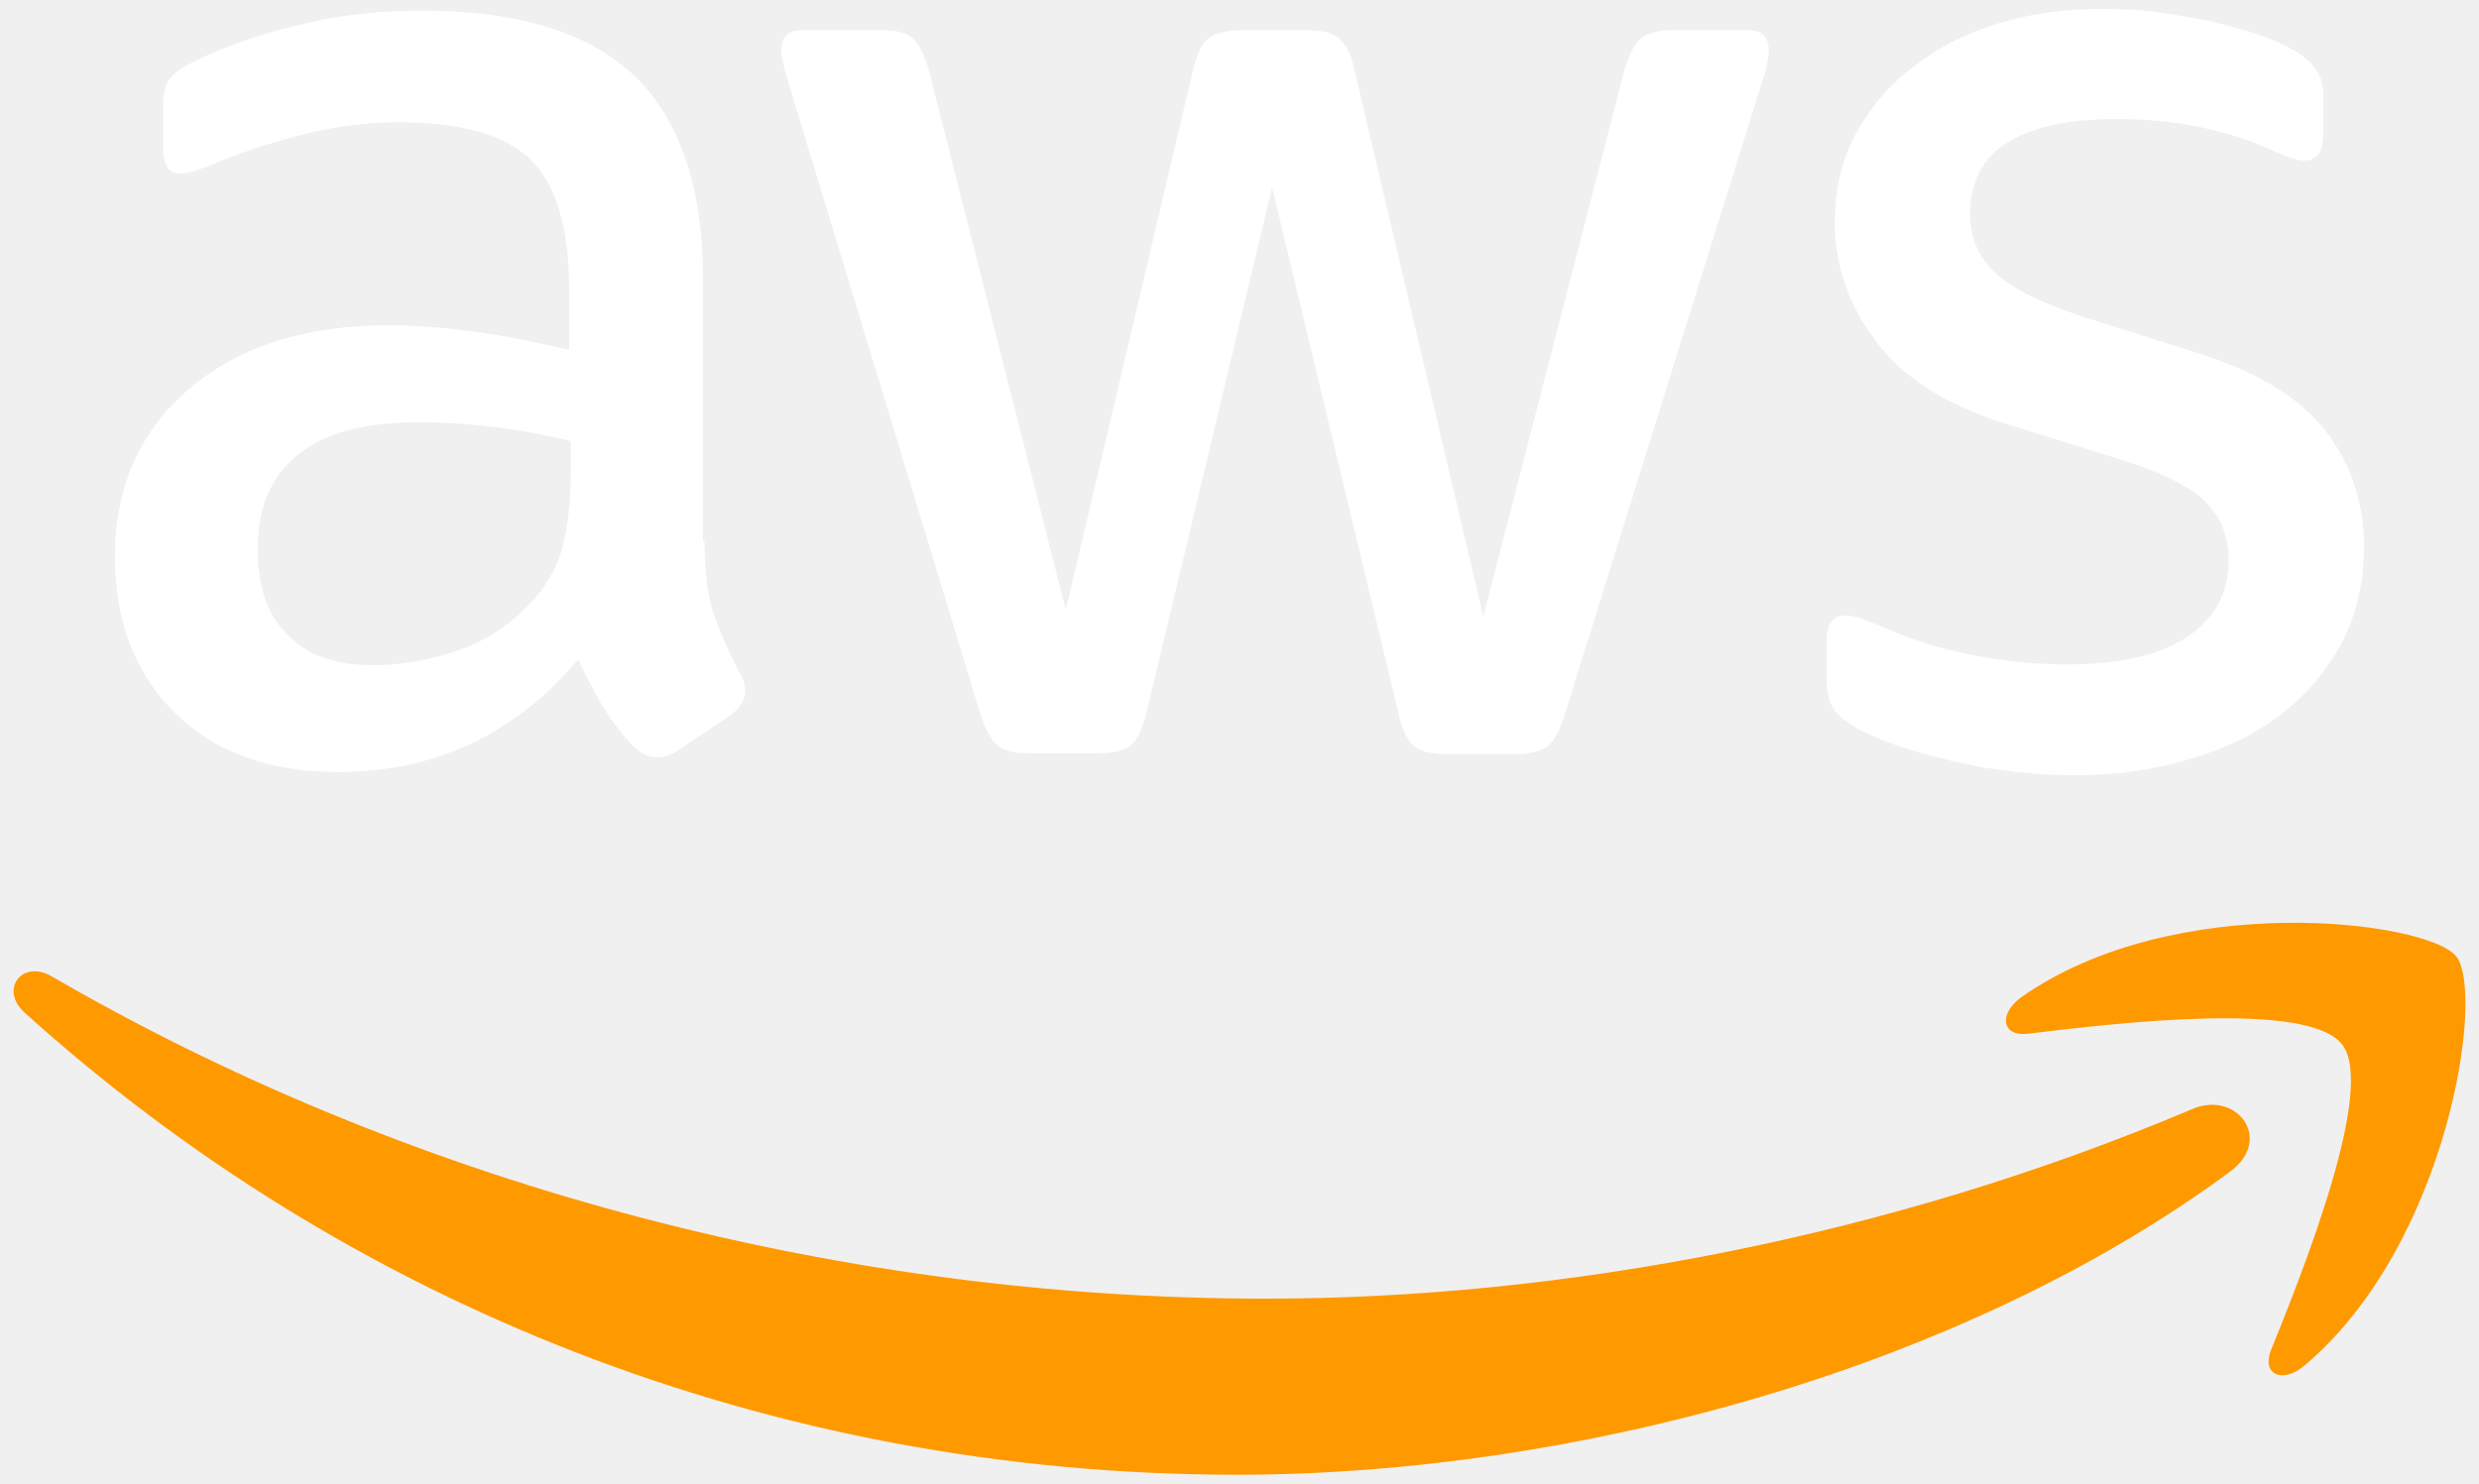
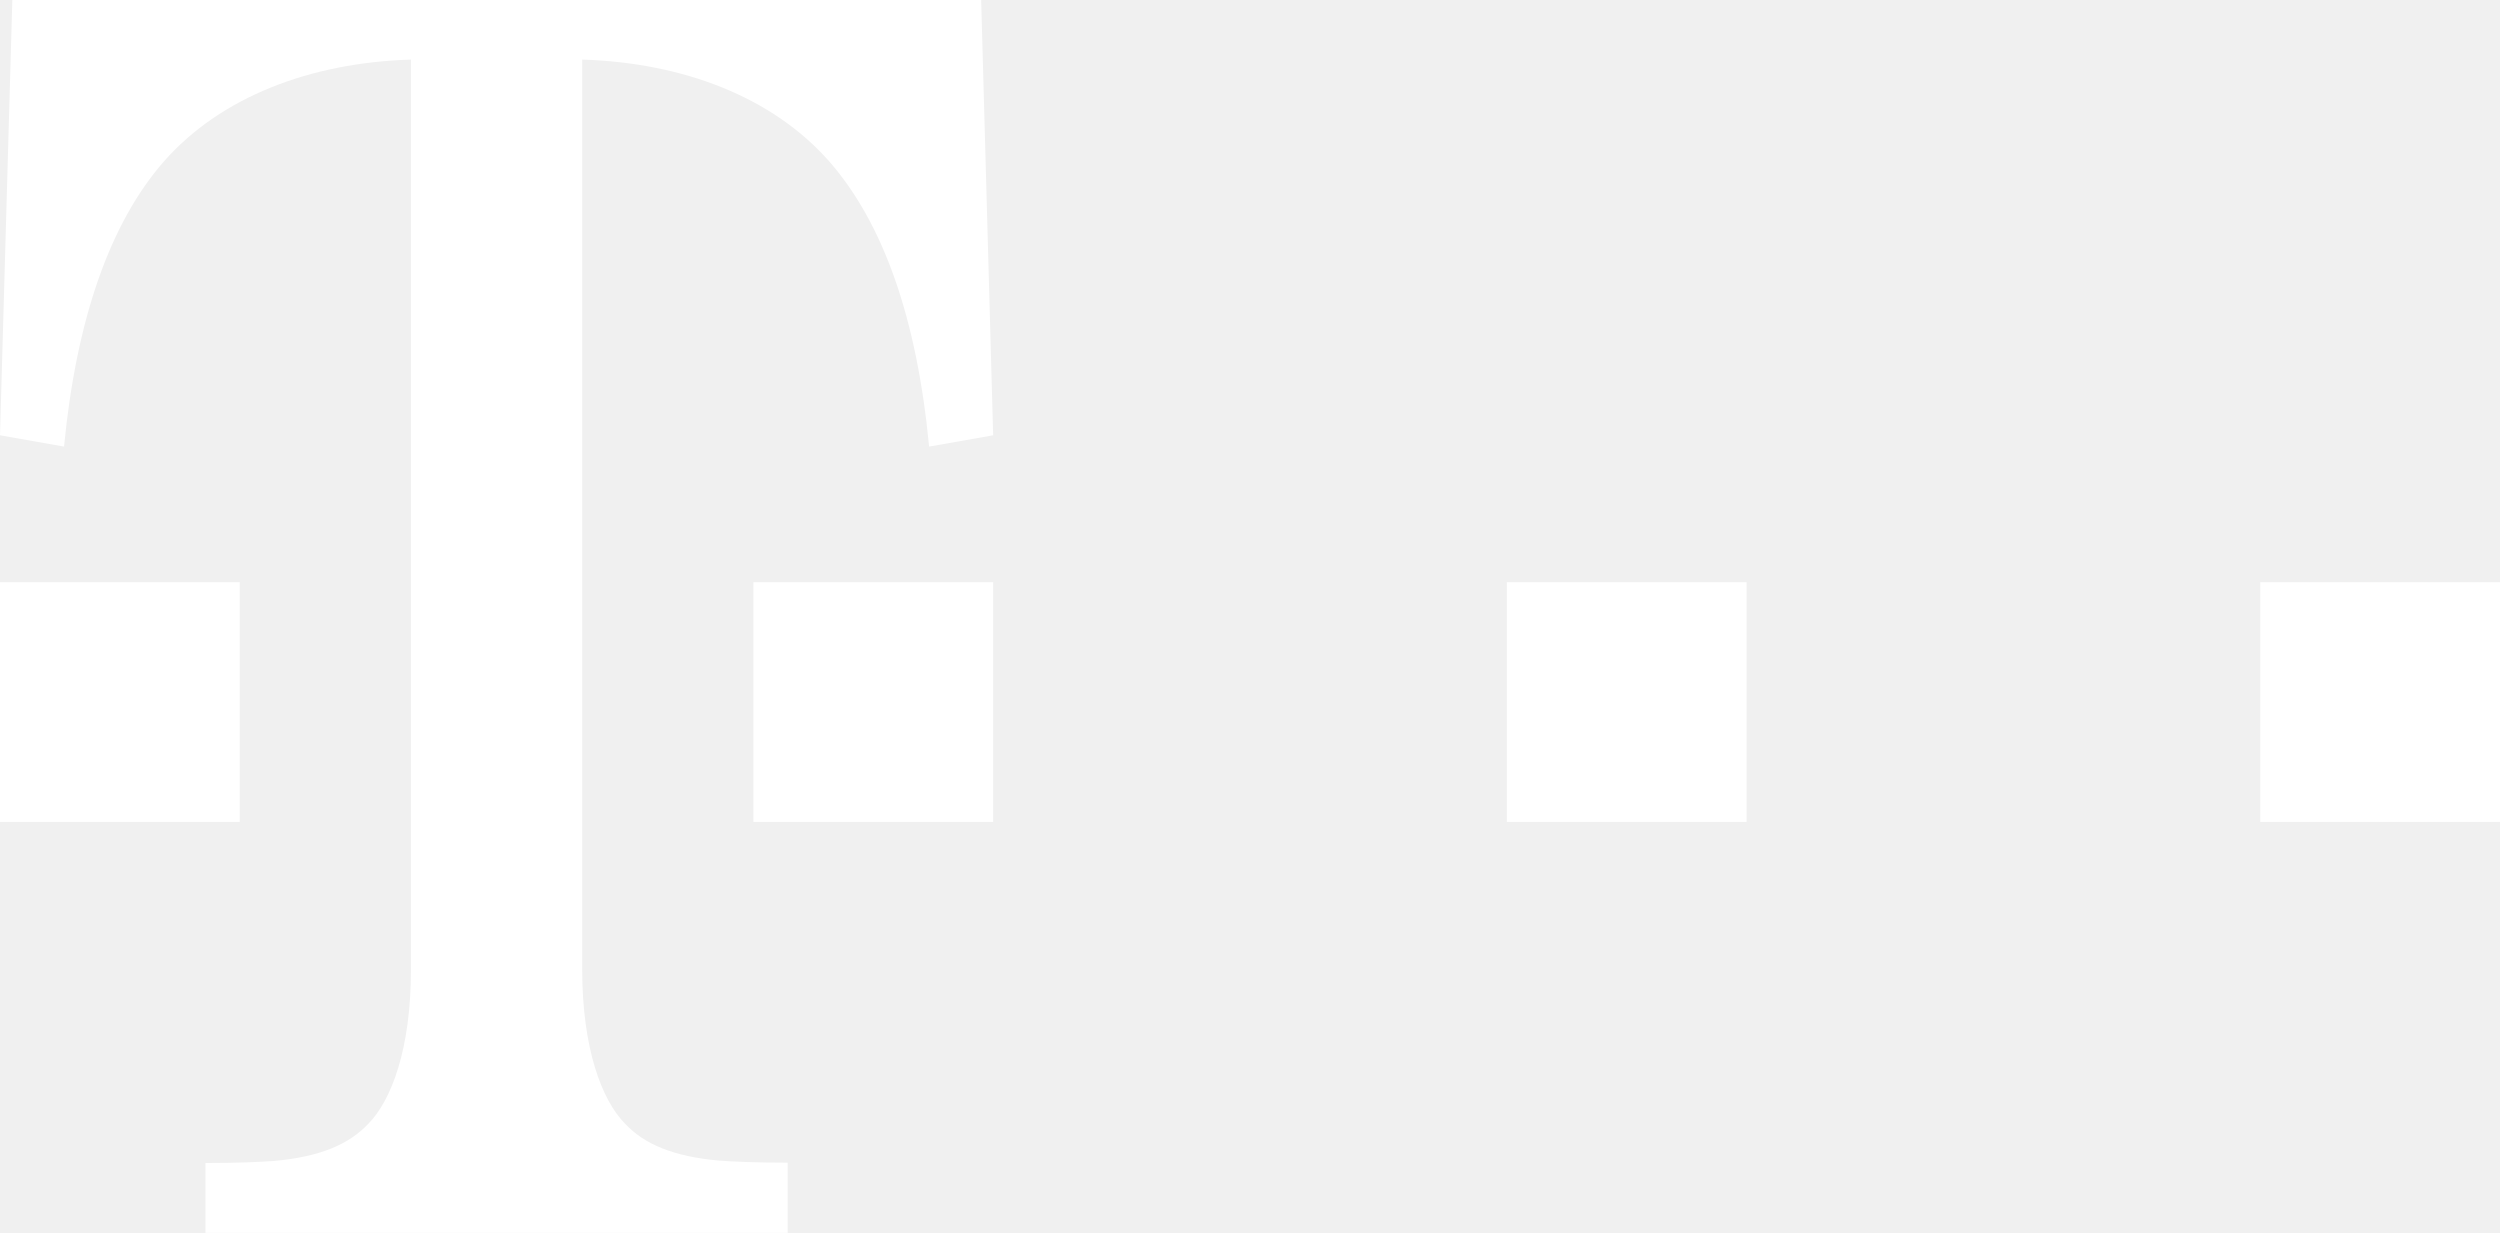
- <svg xmlns="http://www.w3.org/2000/svg" version="1.1" id="Layer_1" x="0px" y="0px" viewBox="0 0 304 182" style="enable-background:new 0 0 304 182;" xml:space="preserve">
-   <style type="text/css">
+ <svg xmlns="http://www.w3.org/2000/svg" id="Ebene_1" width="73" height="36" viewBox="0 0 73 36" shape-rendering="geometricPrecision">
+   <style>
	.st0{fill:#FFFFFF;}
- 	.st1{fill-rule:evenodd;clip-rule:evenodd;fill:#FF9900;}
</style>
-   <g>
-     <path class="st0" d="M86.4,66.4c0,3.7,0.4,6.7,1.1,8.9c0.8,2.2,1.8,4.6,3.2,7.2c0.5,0.8,0.7,1.6,0.7,2.3c0,1-0.6,2-1.9,3l-6.3,4.2   c-0.9,0.6-1.8,0.9-2.6,0.9c-1,0-2-0.5-3-1.4C76.2,90,75,88.4,74,86.8c-1-1.7-2-3.6-3.1-5.9c-7.8,9.2-17.6,13.8-29.4,13.8   c-8.4,0-15.1-2.4-20-7.2c-4.9-4.8-7.4-11.2-7.4-19.2c0-8.5,3-15.4,9.1-20.6c6.1-5.2,14.2-7.8,24.5-7.8c3.4,0,6.9,0.3,10.6,0.8   c3.7,0.5,7.5,1.3,11.5,2.2v-7.3c0-7.6-1.6-12.9-4.7-16c-3.2-3.1-8.6-4.6-16.3-4.6c-3.5,0-7.1,0.4-10.8,1.3c-3.7,0.9-7.3,2-10.8,3.4   c-1.6,0.7-2.8,1.1-3.5,1.3c-0.7,0.2-1.2,0.3-1.6,0.3c-1.4,0-2.1-1-2.1-3.1v-4.9c0-1.6,0.2-2.8,0.7-3.5c0.5-0.7,1.4-1.4,2.8-2.1   c3.5-1.8,7.7-3.3,12.6-4.5c4.9-1.3,10.1-1.9,15.6-1.9c11.9,0,20.6,2.7,26.2,8.1c5.5,5.4,8.3,13.6,8.3,24.6V66.4z M45.8,81.6   c3.3,0,6.7-0.6,10.3-1.8c3.6-1.2,6.8-3.4,9.5-6.4c1.6-1.9,2.8-4,3.4-6.4c0.6-2.4,1-5.3,1-8.7v-4.2c-2.9-0.7-6-1.3-9.2-1.7   c-3.2-0.4-6.3-0.6-9.4-0.6c-6.7,0-11.6,1.3-14.9,4c-3.3,2.7-4.9,6.5-4.9,11.5c0,4.7,1.2,8.2,3.7,10.6   C37.7,80.4,41.2,81.6,45.8,81.6z M126.1,92.4c-1.8,0-3-0.3-3.8-1c-0.8-0.6-1.5-2-2.1-3.9L96.7,10.2c-0.6-2-0.9-3.3-0.9-4   c0-1.6,0.8-2.5,2.4-2.5h9.8c1.9,0,3.2,0.3,3.9,1c0.8,0.6,1.4,2,2,3.9l16.8,66.2l15.6-66.2c0.5-2,1.1-3.3,1.9-3.9c0.8-0.6,2.2-1,4-1   h8c1.9,0,3.2,0.3,4,1c0.8,0.6,1.5,2,1.9,3.9l15.8,67l17.3-67c0.6-2,1.3-3.3,2-3.9c0.8-0.6,2.1-1,3.9-1h9.3c1.6,0,2.5,0.8,2.5,2.5   c0,0.5-0.1,1-0.2,1.6c-0.1,0.6-0.3,1.4-0.7,2.5l-24.1,77.3c-0.6,2-1.3,3.3-2.1,3.9c-0.8,0.6-2.1,1-3.8,1h-8.6c-1.9,0-3.2-0.3-4-1   c-0.8-0.7-1.5-2-1.9-4L156,23l-15.4,64.4c-0.5,2-1.1,3.3-1.9,4c-0.8,0.7-2.2,1-4,1H126.1z M254.6,95.1c-5.2,0-10.4-0.6-15.4-1.8   c-5-1.2-8.9-2.5-11.5-4c-1.6-0.9-2.7-1.9-3.1-2.8c-0.4-0.9-0.6-1.9-0.6-2.8v-5.1c0-2.1,0.8-3.1,2.3-3.1c0.6,0,1.2,0.1,1.8,0.3   c0.6,0.2,1.5,0.6,2.5,1c3.4,1.5,7.1,2.7,11,3.5c4,0.8,7.9,1.2,11.9,1.2c6.3,0,11.2-1.1,14.6-3.3c3.4-2.2,5.2-5.4,5.2-9.5   c0-2.8-0.9-5.1-2.7-7c-1.8-1.9-5.2-3.6-10.1-5.2L246,52c-7.3-2.3-12.7-5.7-16-10.2c-3.3-4.4-5-9.3-5-14.5c0-4.2,0.9-7.9,2.7-11.1   c1.8-3.2,4.2-6,7.2-8.2c3-2.3,6.4-4,10.4-5.2c4-1.2,8.2-1.7,12.6-1.7c2.2,0,4.5,0.1,6.7,0.4c2.3,0.3,4.4,0.7,6.5,1.1   c2,0.5,3.9,1,5.7,1.6c1.8,0.6,3.2,1.2,4.2,1.8c1.4,0.8,2.4,1.6,3,2.5c0.6,0.8,0.9,1.9,0.9,3.3v4.7c0,2.1-0.8,3.2-2.3,3.2   c-0.8,0-2.1-0.4-3.8-1.2c-5.7-2.6-12.1-3.9-19.2-3.9c-5.7,0-10.2,0.9-13.3,2.8c-3.1,1.9-4.7,4.8-4.7,8.9c0,2.8,1,5.2,3,7.1   c2,1.9,5.7,3.8,11,5.5l14.2,4.5c7.2,2.3,12.4,5.5,15.5,9.6c3.1,4.1,4.6,8.8,4.6,14c0,4.3-0.9,8.2-2.6,11.6   c-1.8,3.4-4.2,6.4-7.3,8.8c-3.1,2.5-6.8,4.3-11.1,5.6C264.4,94.4,259.7,95.1,254.6,95.1z" />
-     <g>
-       <path class="st1" d="M273.5,143.7c-32.9,24.3-80.7,37.2-121.8,37.2c-57.6,0-109.5-21.3-148.7-56.7c-3.1-2.8-0.3-6.6,3.4-4.4    c42.4,24.6,94.7,39.5,148.8,39.5c36.5,0,76.6-7.6,113.5-23.2C274.2,133.6,278.9,139.7,273.5,143.7z" />
-       <path class="st1" d="M287.2,128.1c-4.2-5.4-27.8-2.6-38.5-1.3c-3.2,0.4-3.7-2.4-0.8-4.5c18.8-13.2,49.7-9.4,53.3-5    c3.6,4.5-1,35.4-18.6,50.2c-2.7,2.3-5.3,1.1-4.1-1.9C282.5,155.7,291.4,133.4,287.2,128.1z" />
-     </g>
+   <g id="Logo_Dark">
+     <path class="st0" d="M0 24v-7h7v7H0zM22 24v-7h7v7h-7zM44 24v-7h7v7h-7zM66 24v-7h7v7h-7z" />
+     <path class="st0" d="M12 1.74c-2.94.09-5.56 1.09-7.22 2.98-1.57 1.8-2.55 4.6-2.91 8.32L0 12.71.36 0h28.29L29 12.71l-1.87.33c-.36-3.76-1.34-6.52-2.91-8.32-1.66-1.89-4.28-2.89-7.22-2.98V28.3c0 2.31.57 3.82 1.25 4.51.56.6 1.41.96 2.75 1.08.42.03 1.05.06 2 .06V36H6v-2.04c.95 0 1.58-.03 2-.06 1.34-.12 2.18-.48 2.75-1.08.68-.69 1.25-2.19 1.25-4.51V1.74z" />
  </g>
</svg>
